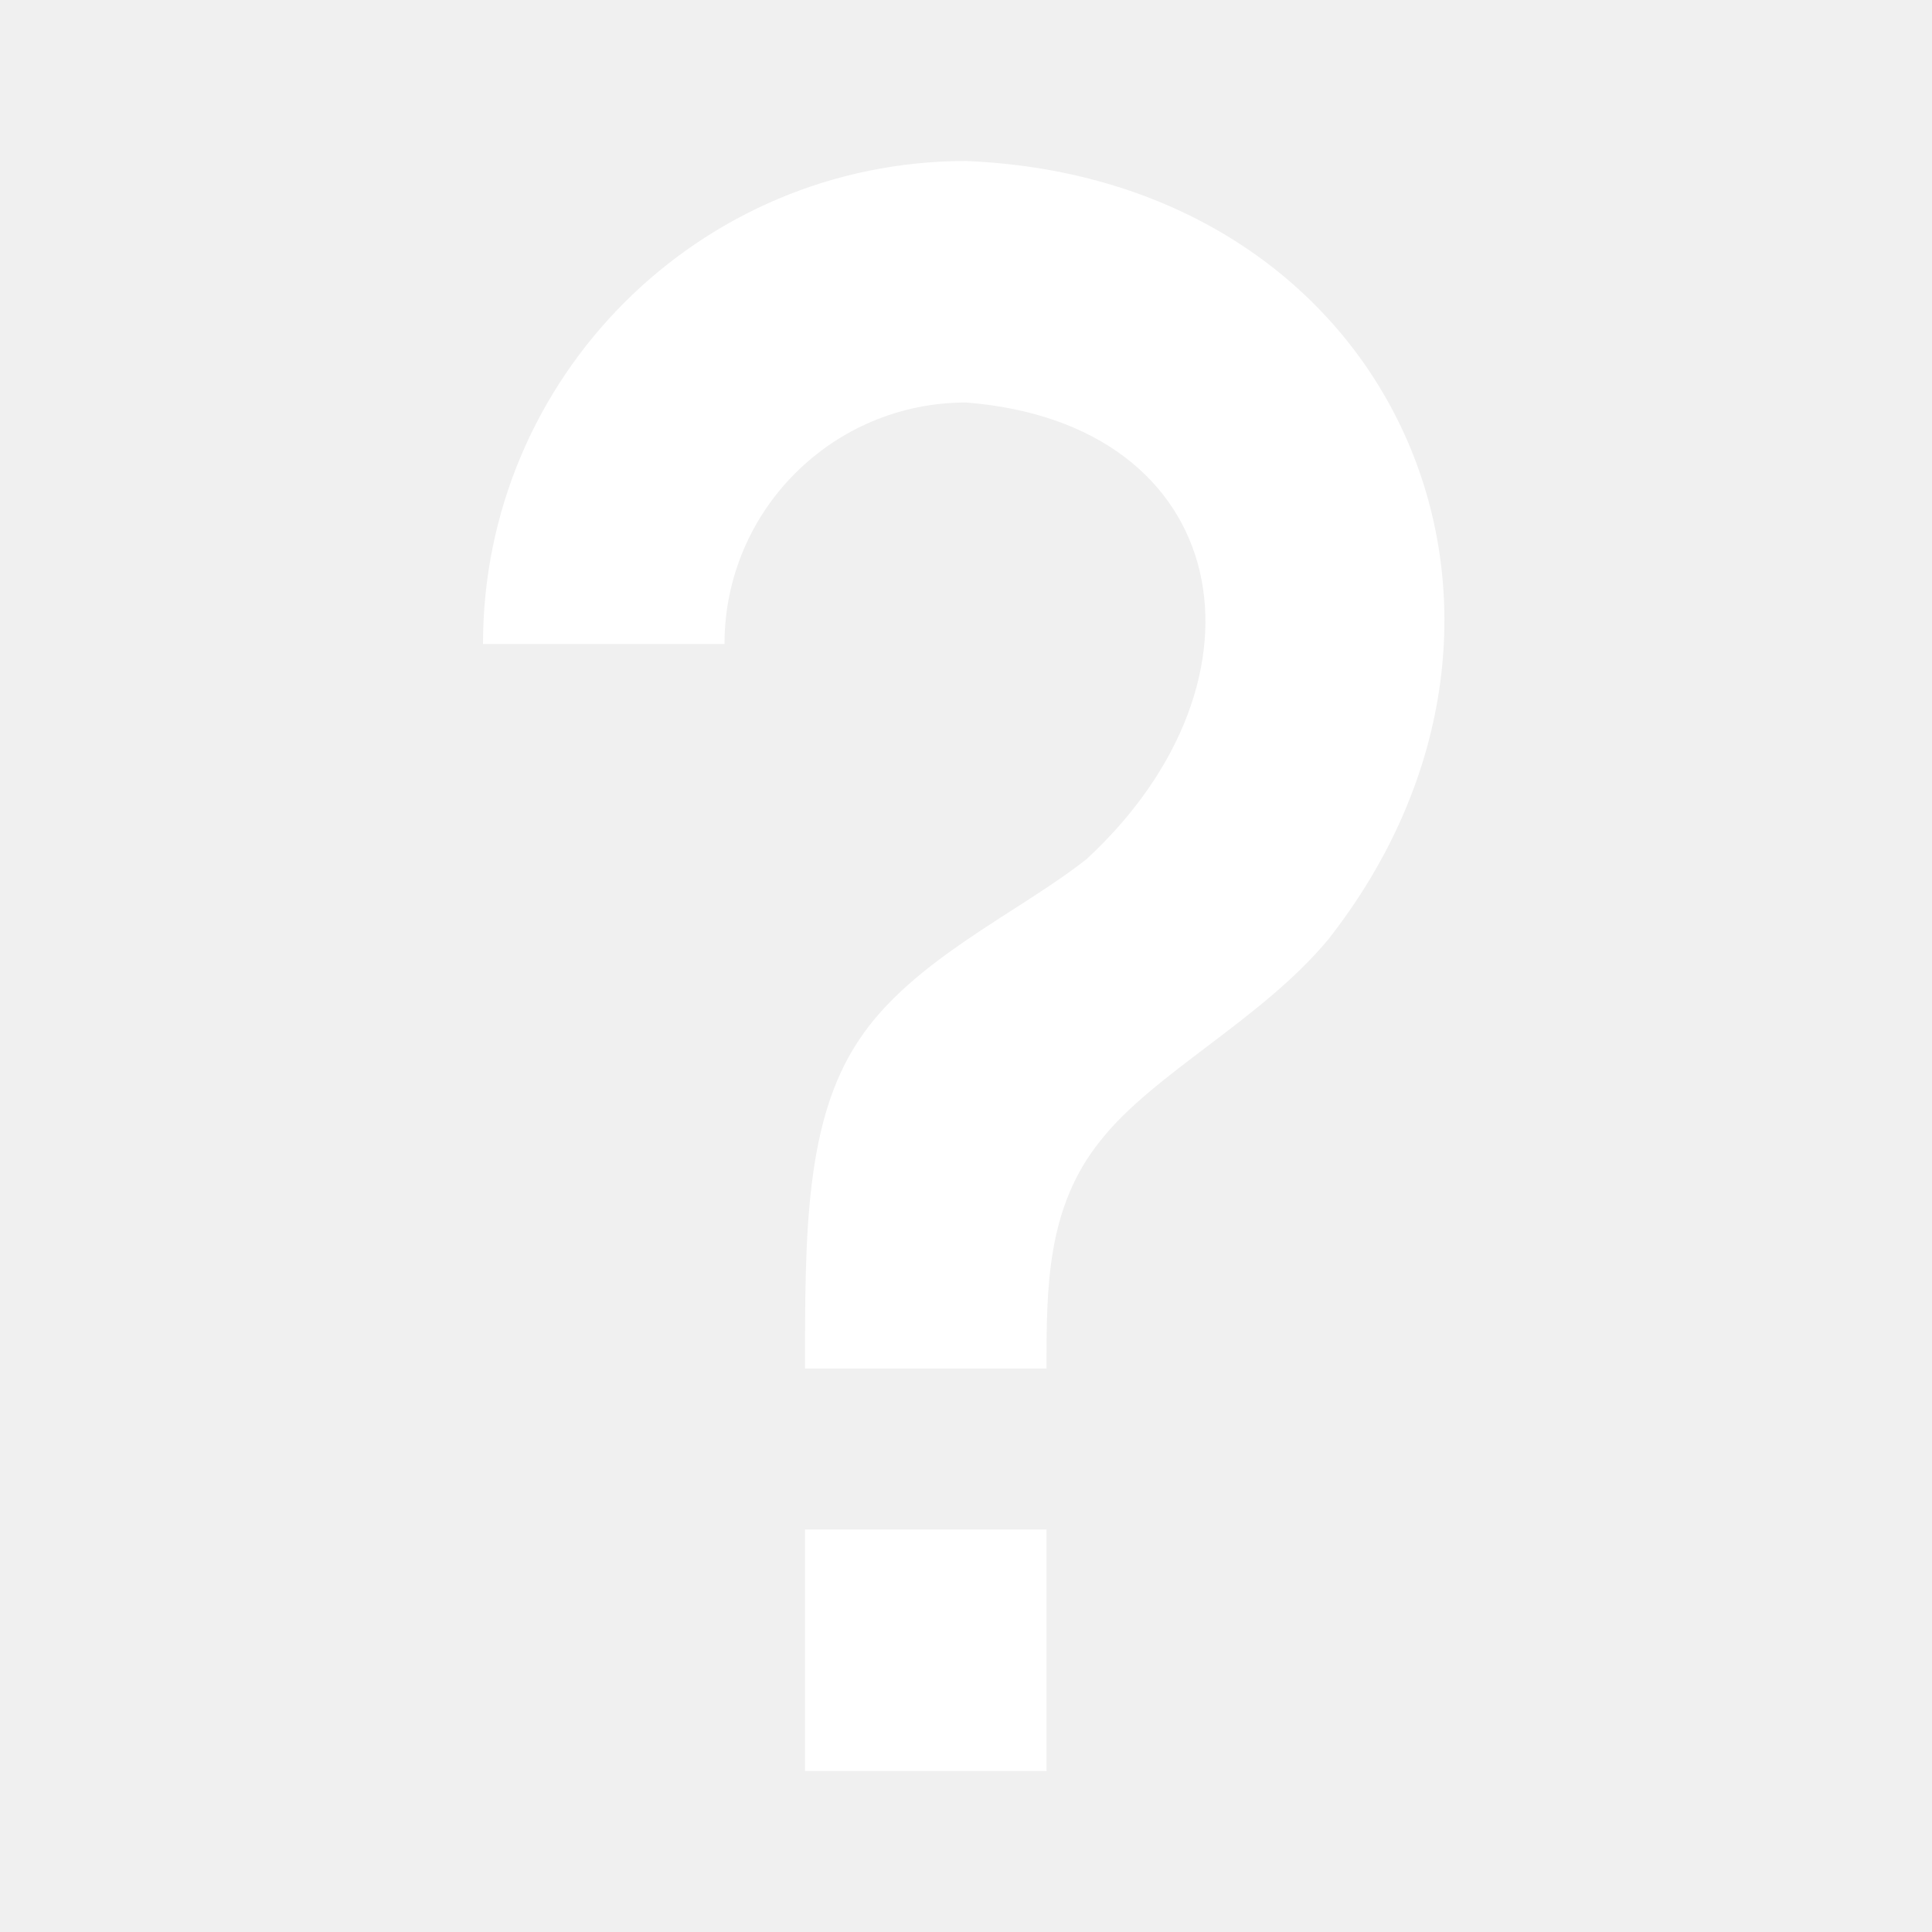
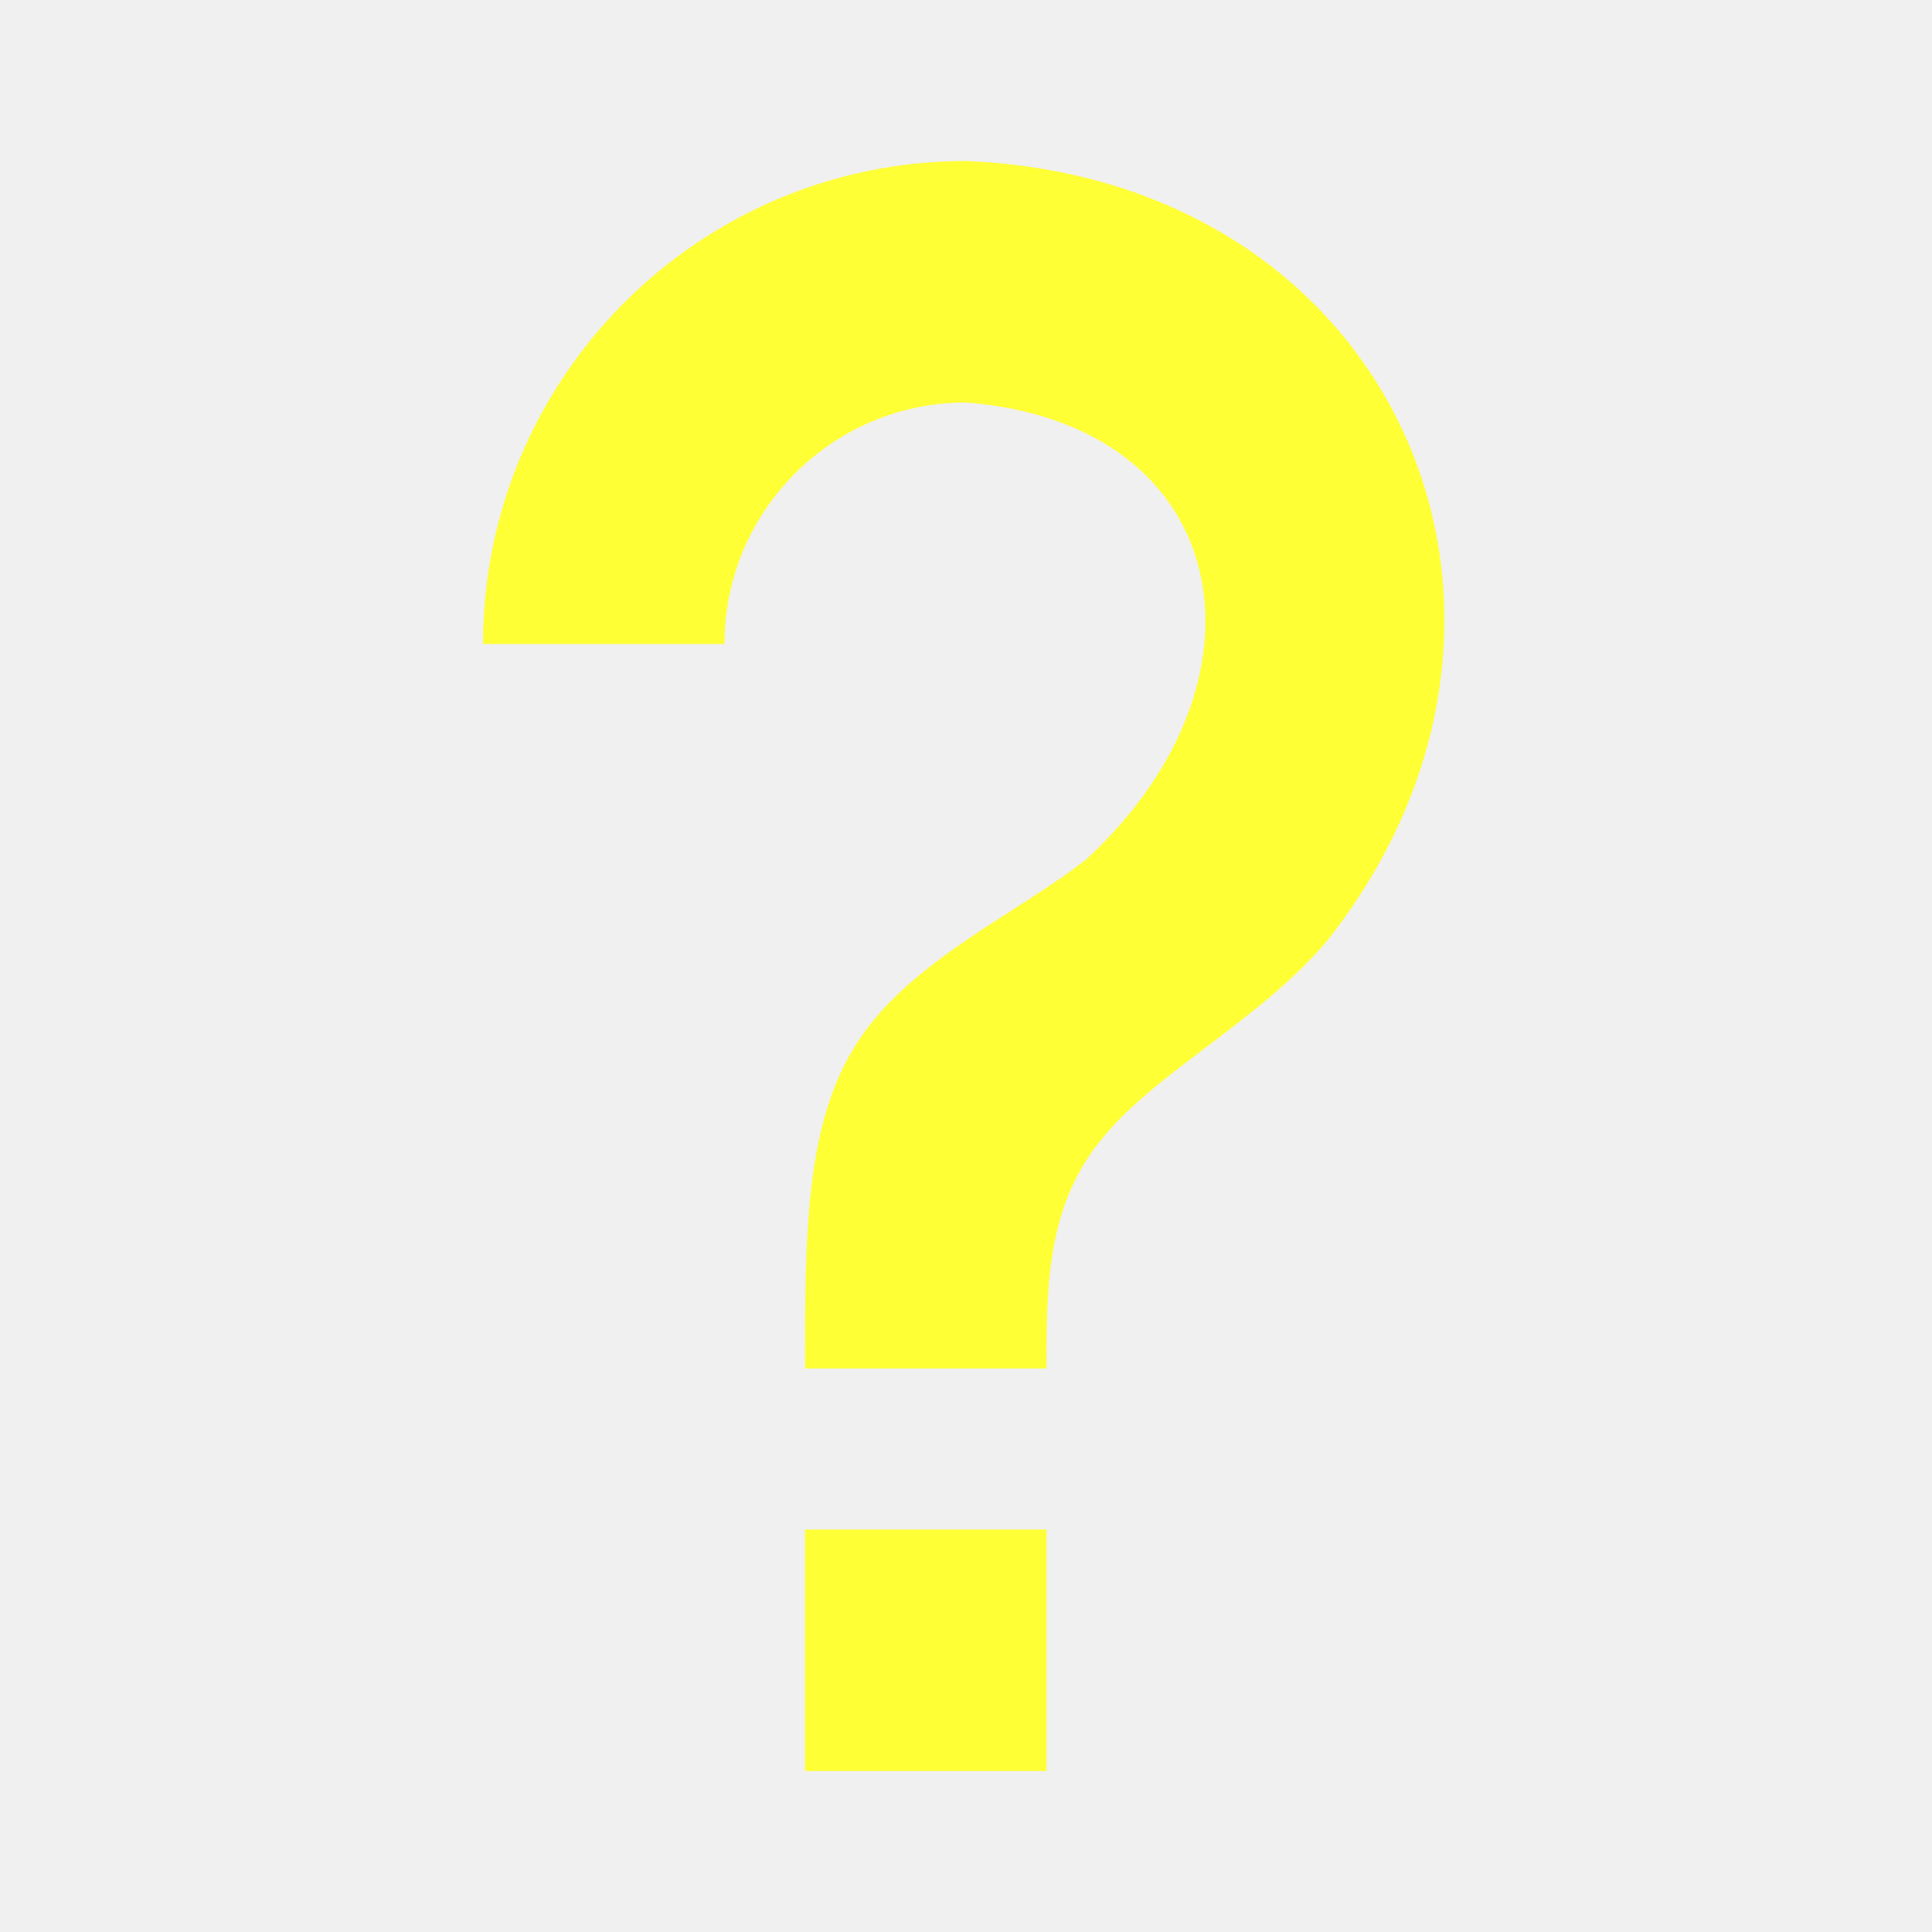
- <svg xmlns="http://www.w3.org/2000/svg" viewBox="0 0 24 24" fill="white" width="20px">
+ <svg xmlns="http://www.w3.org/2000/svg" viewBox="0 0 24 24" fill="rgb(255,255,54)" width="20px">
  <path d="M10,19H13V22H10V19M12,2C17.35,2.22 19.68,7.62 16.5,11.67C15.67,12.67 14.33,13.33 13.67,14.17C13,15 13,16 13,17H10C10,15.33 10,13.92 10.67,12.92C11.33,11.92 12.67,11.33 13.5,10.67C15.92,8.43 15.32,5.26 12,5A3,3 0 0,0 9,8H6A6,6 0 0,1 12,2Z" />
</svg>
